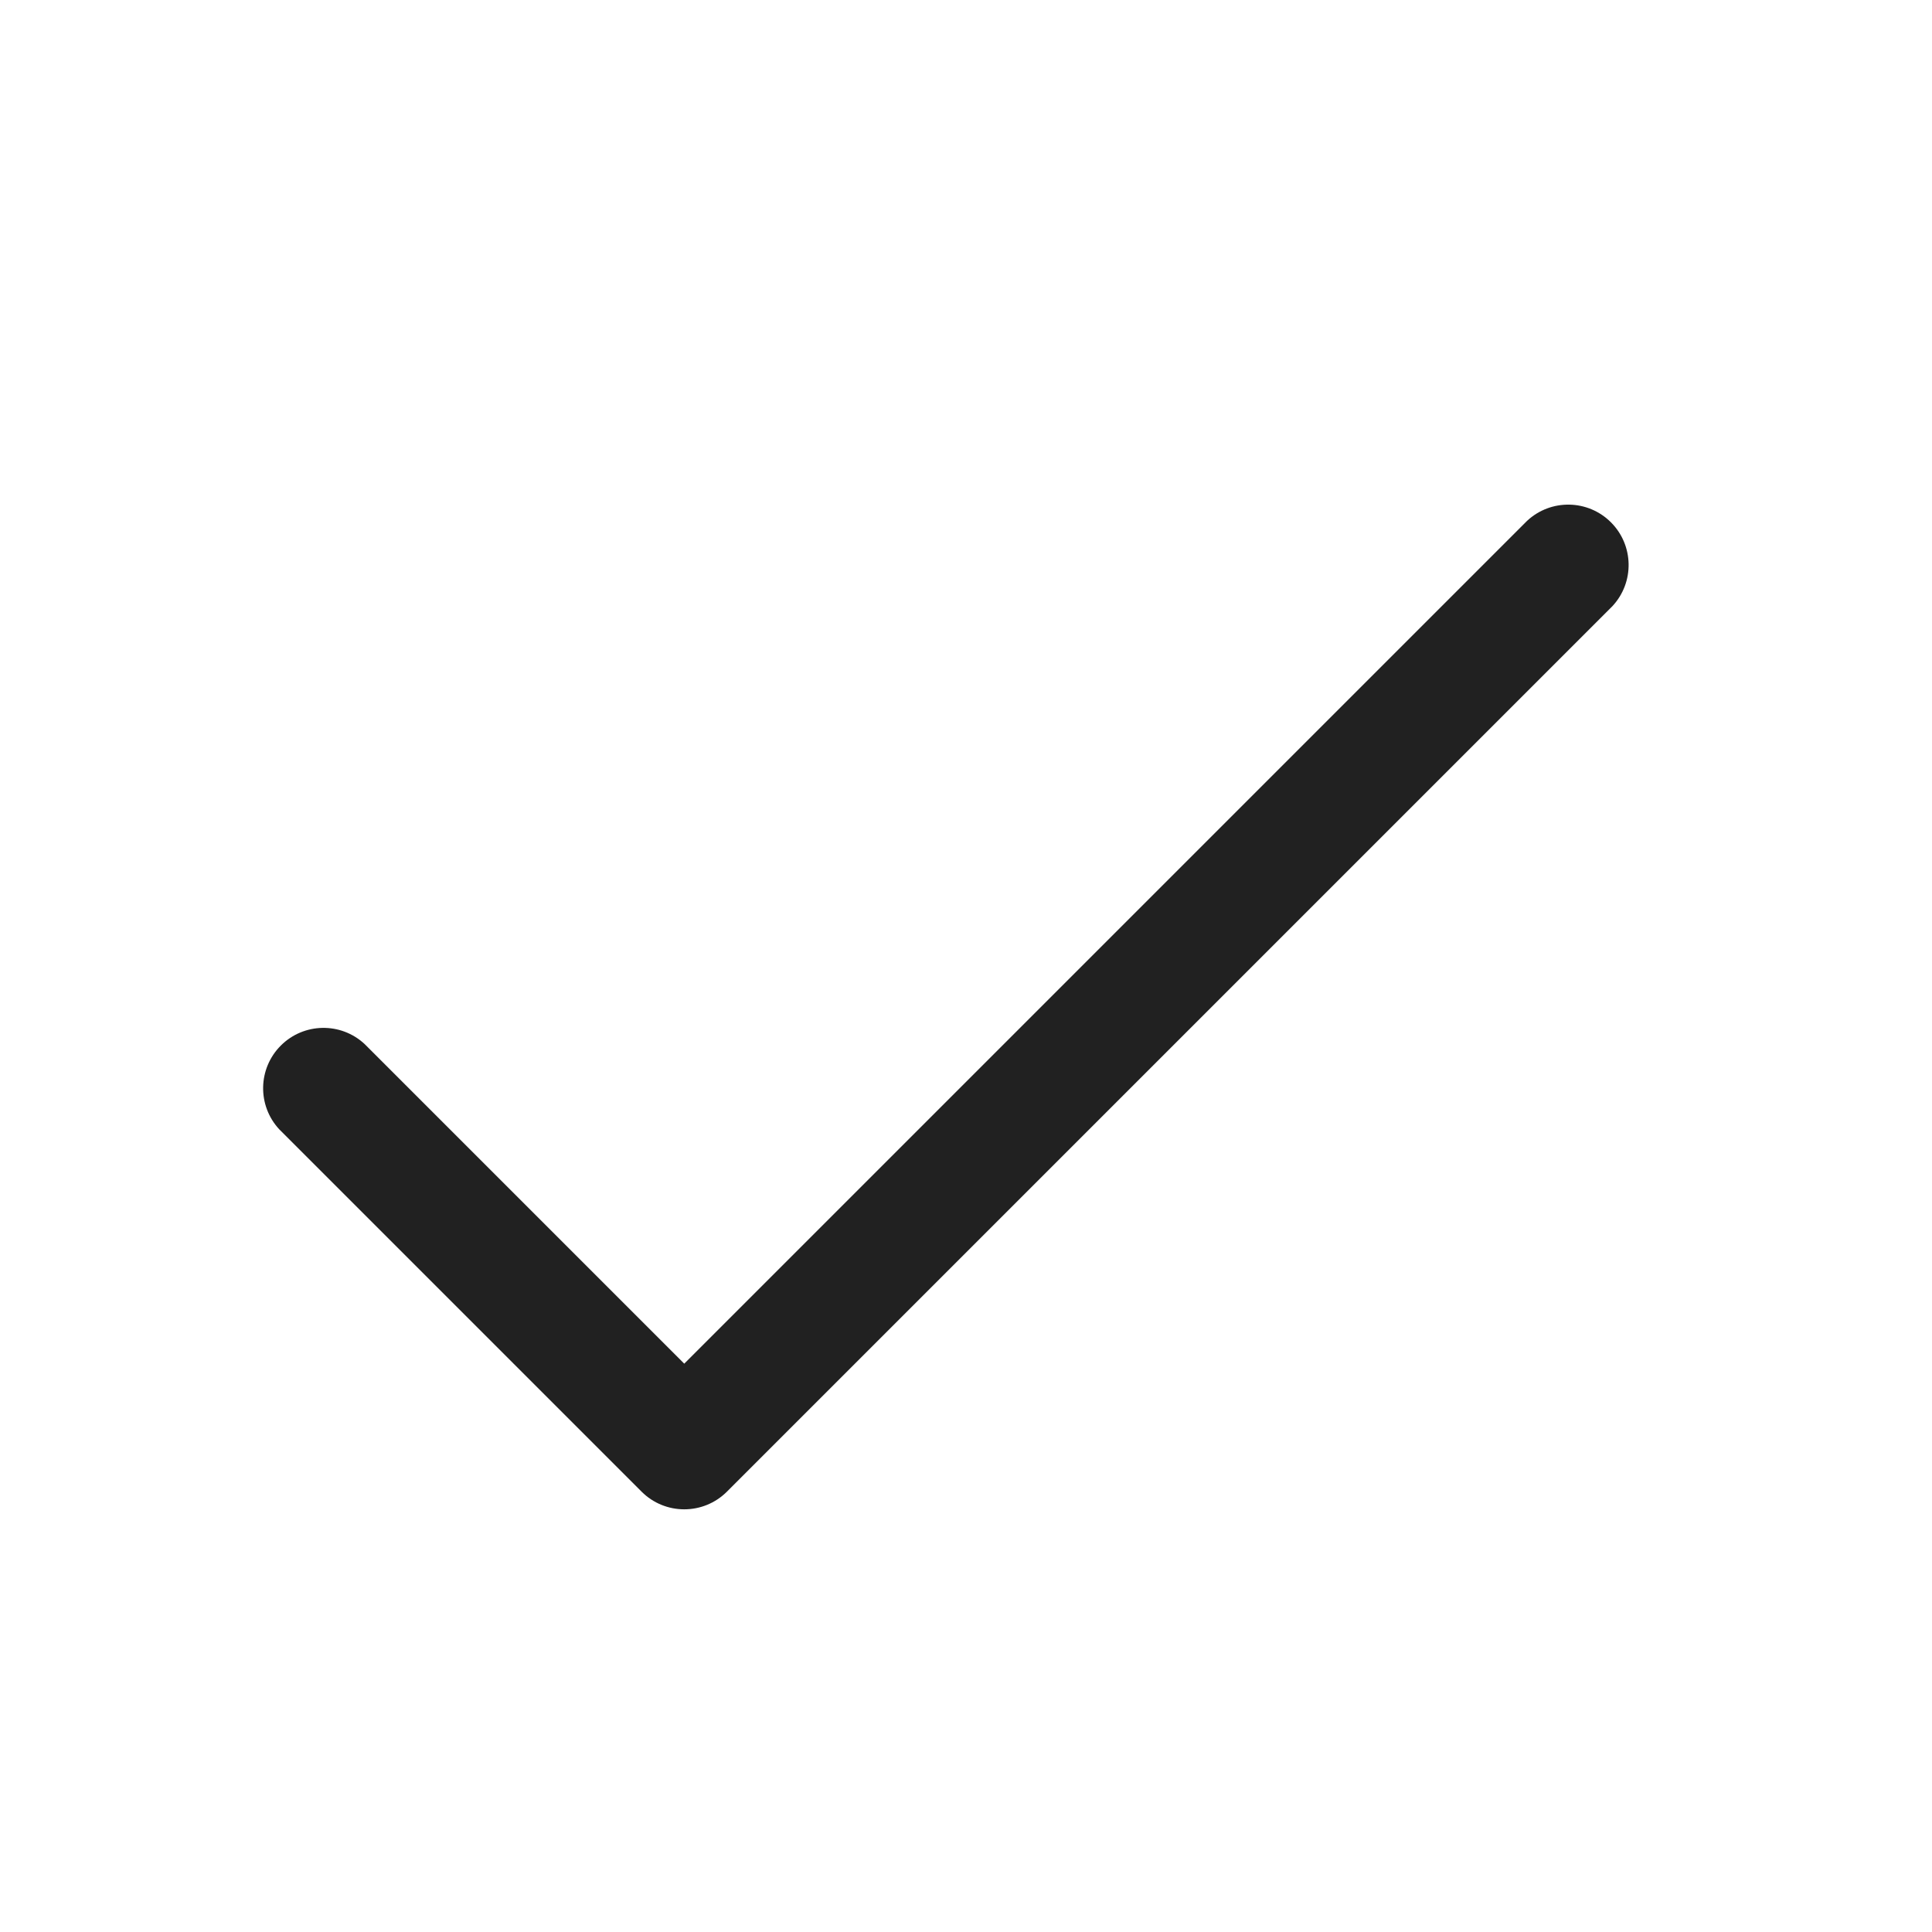
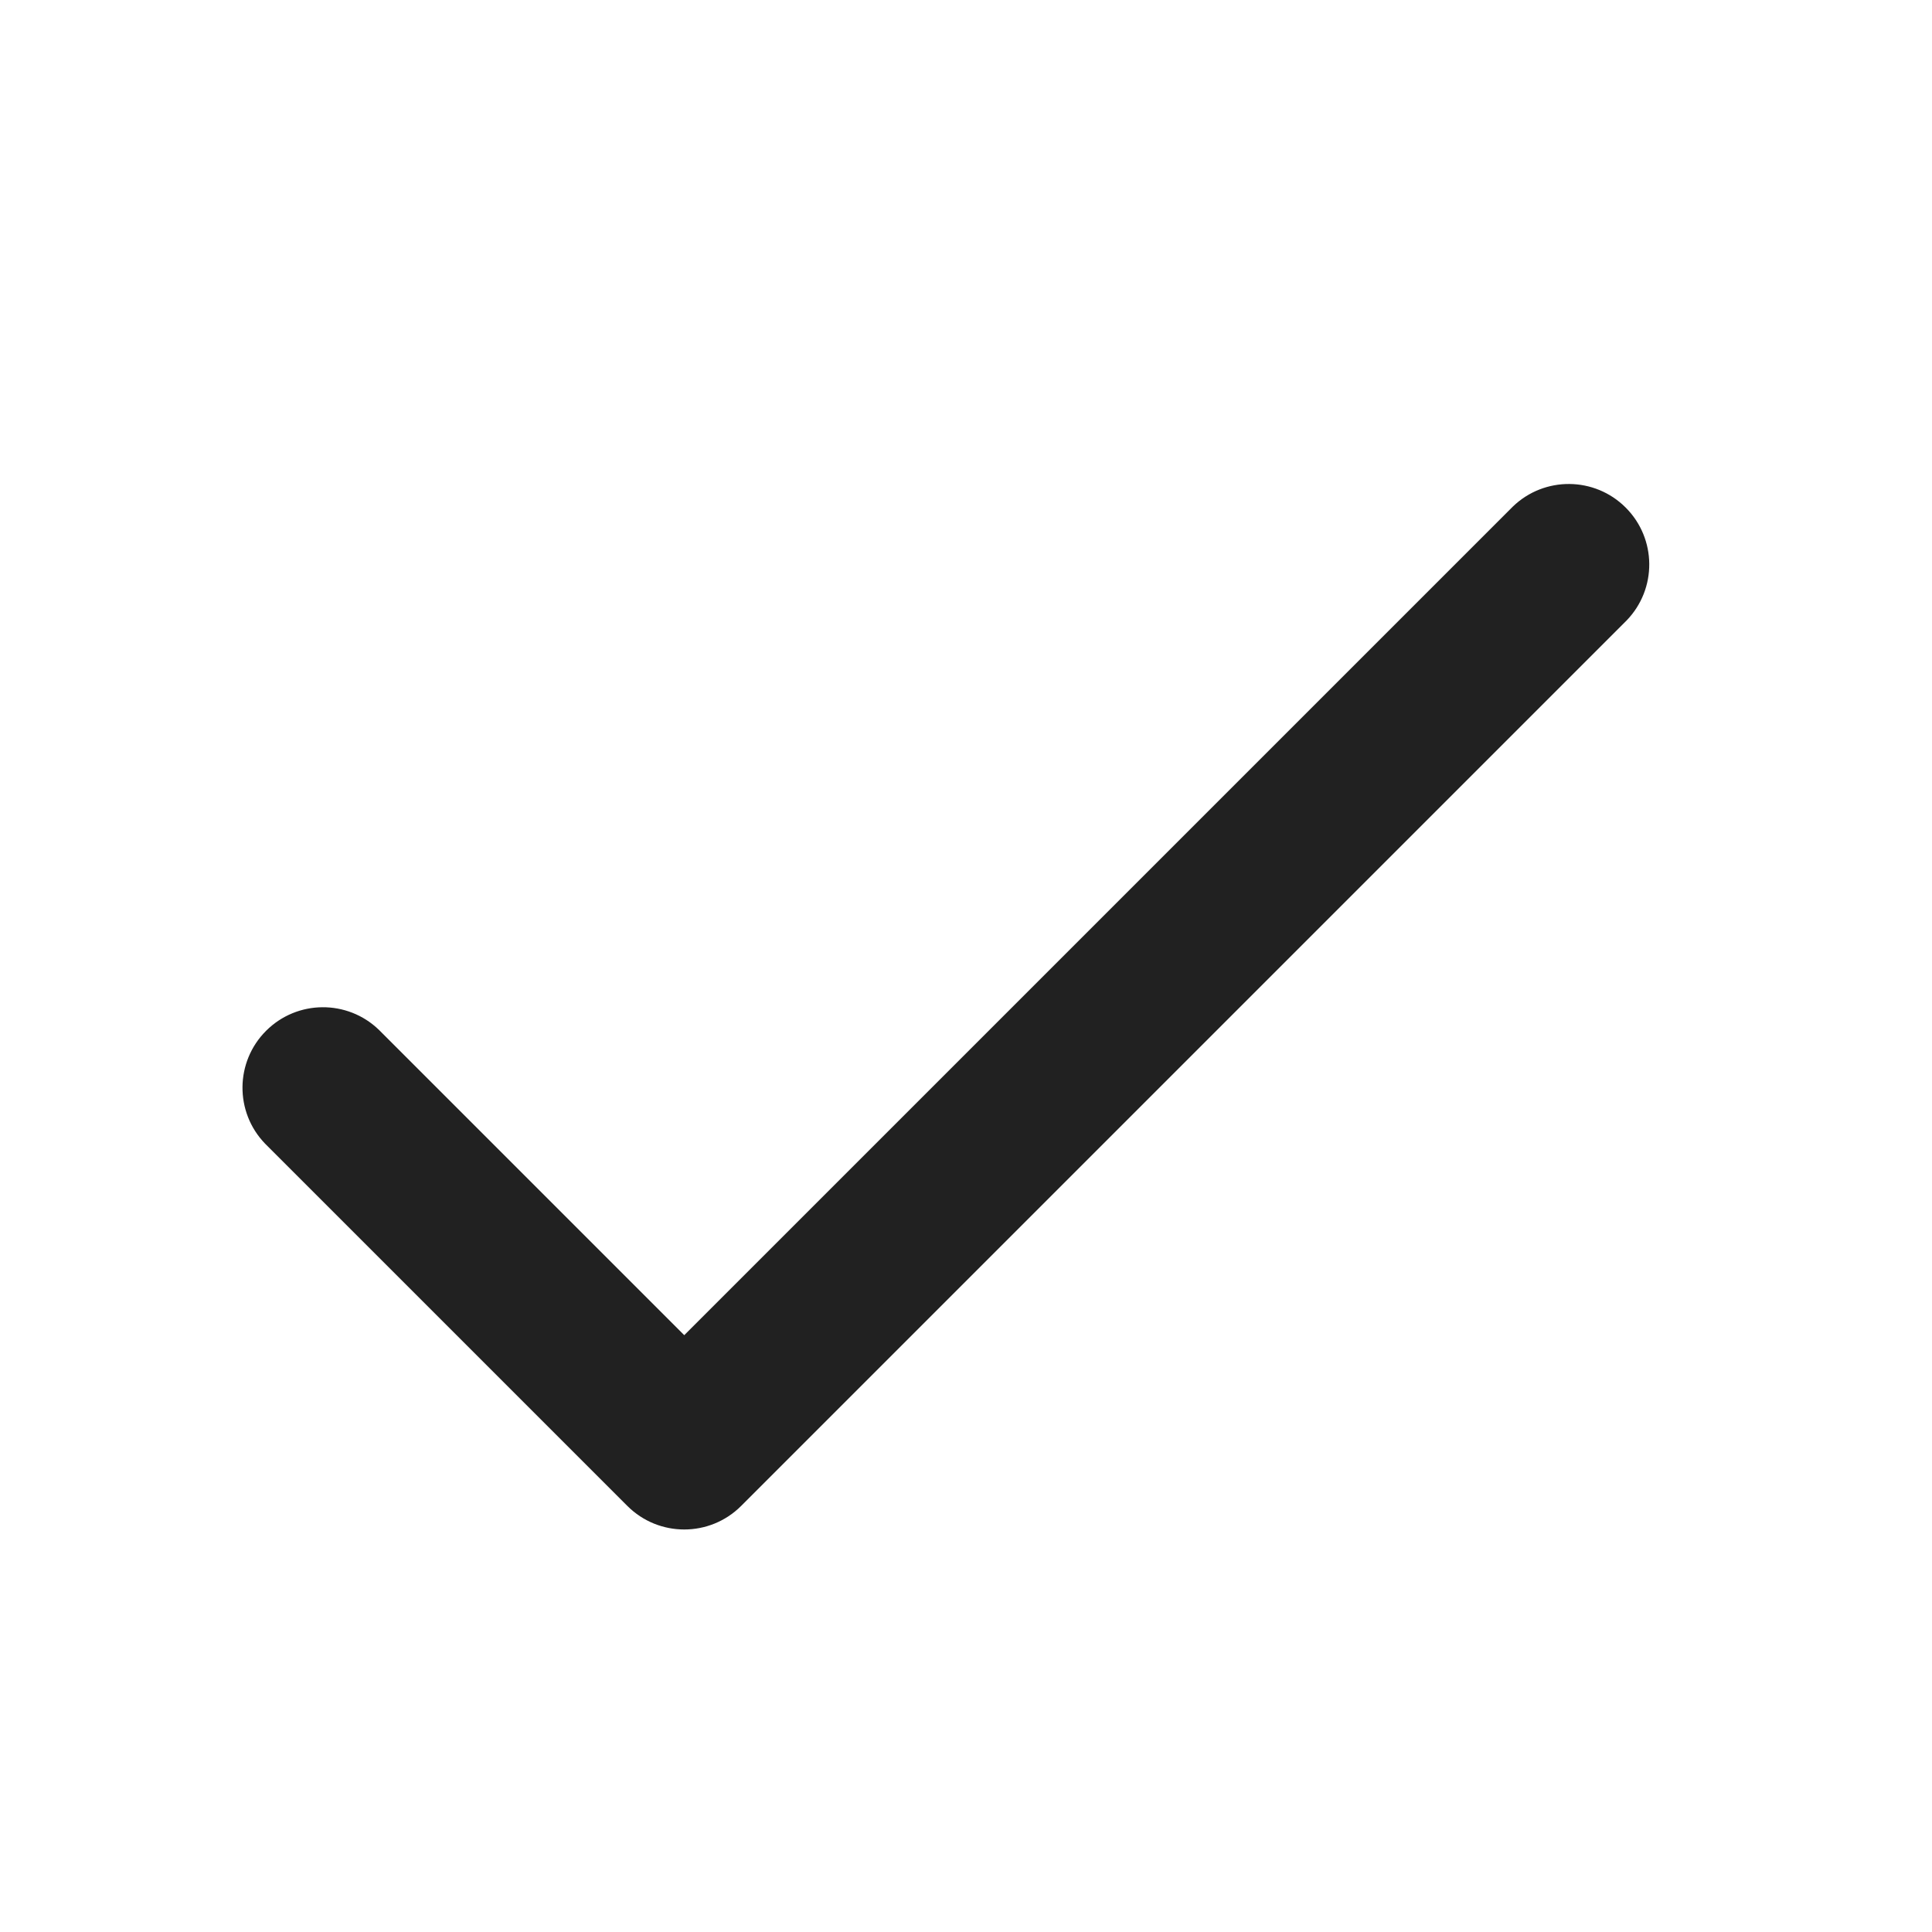
- <svg xmlns="http://www.w3.org/2000/svg" viewBox="0 0 24 24">
-   <path d="M4.53 12.97a.75.75 0 0 0-1.06 1.06l4.5 4.5a.75.75 0 0 0 1.06 0l11-11a.75.75 0 0 0-1.06-1.06L8.5 16.94l-3.97-3.97Z" fill="#212121" />
+ <svg xmlns="http://www.w3.org/2000/svg" width="24" height="24" fill="none" viewBox="0 0 24 24">
+   <path d="m8.5 16.586-3.793-3.793a1 1 0 0 0-1.414 1.414l4.5 4.5a1 1 0 0 0 1.414 0l11-11a1 1 0 0 0-1.414-1.414L8.5 16.586Z" fill="#212121" />
</svg>
